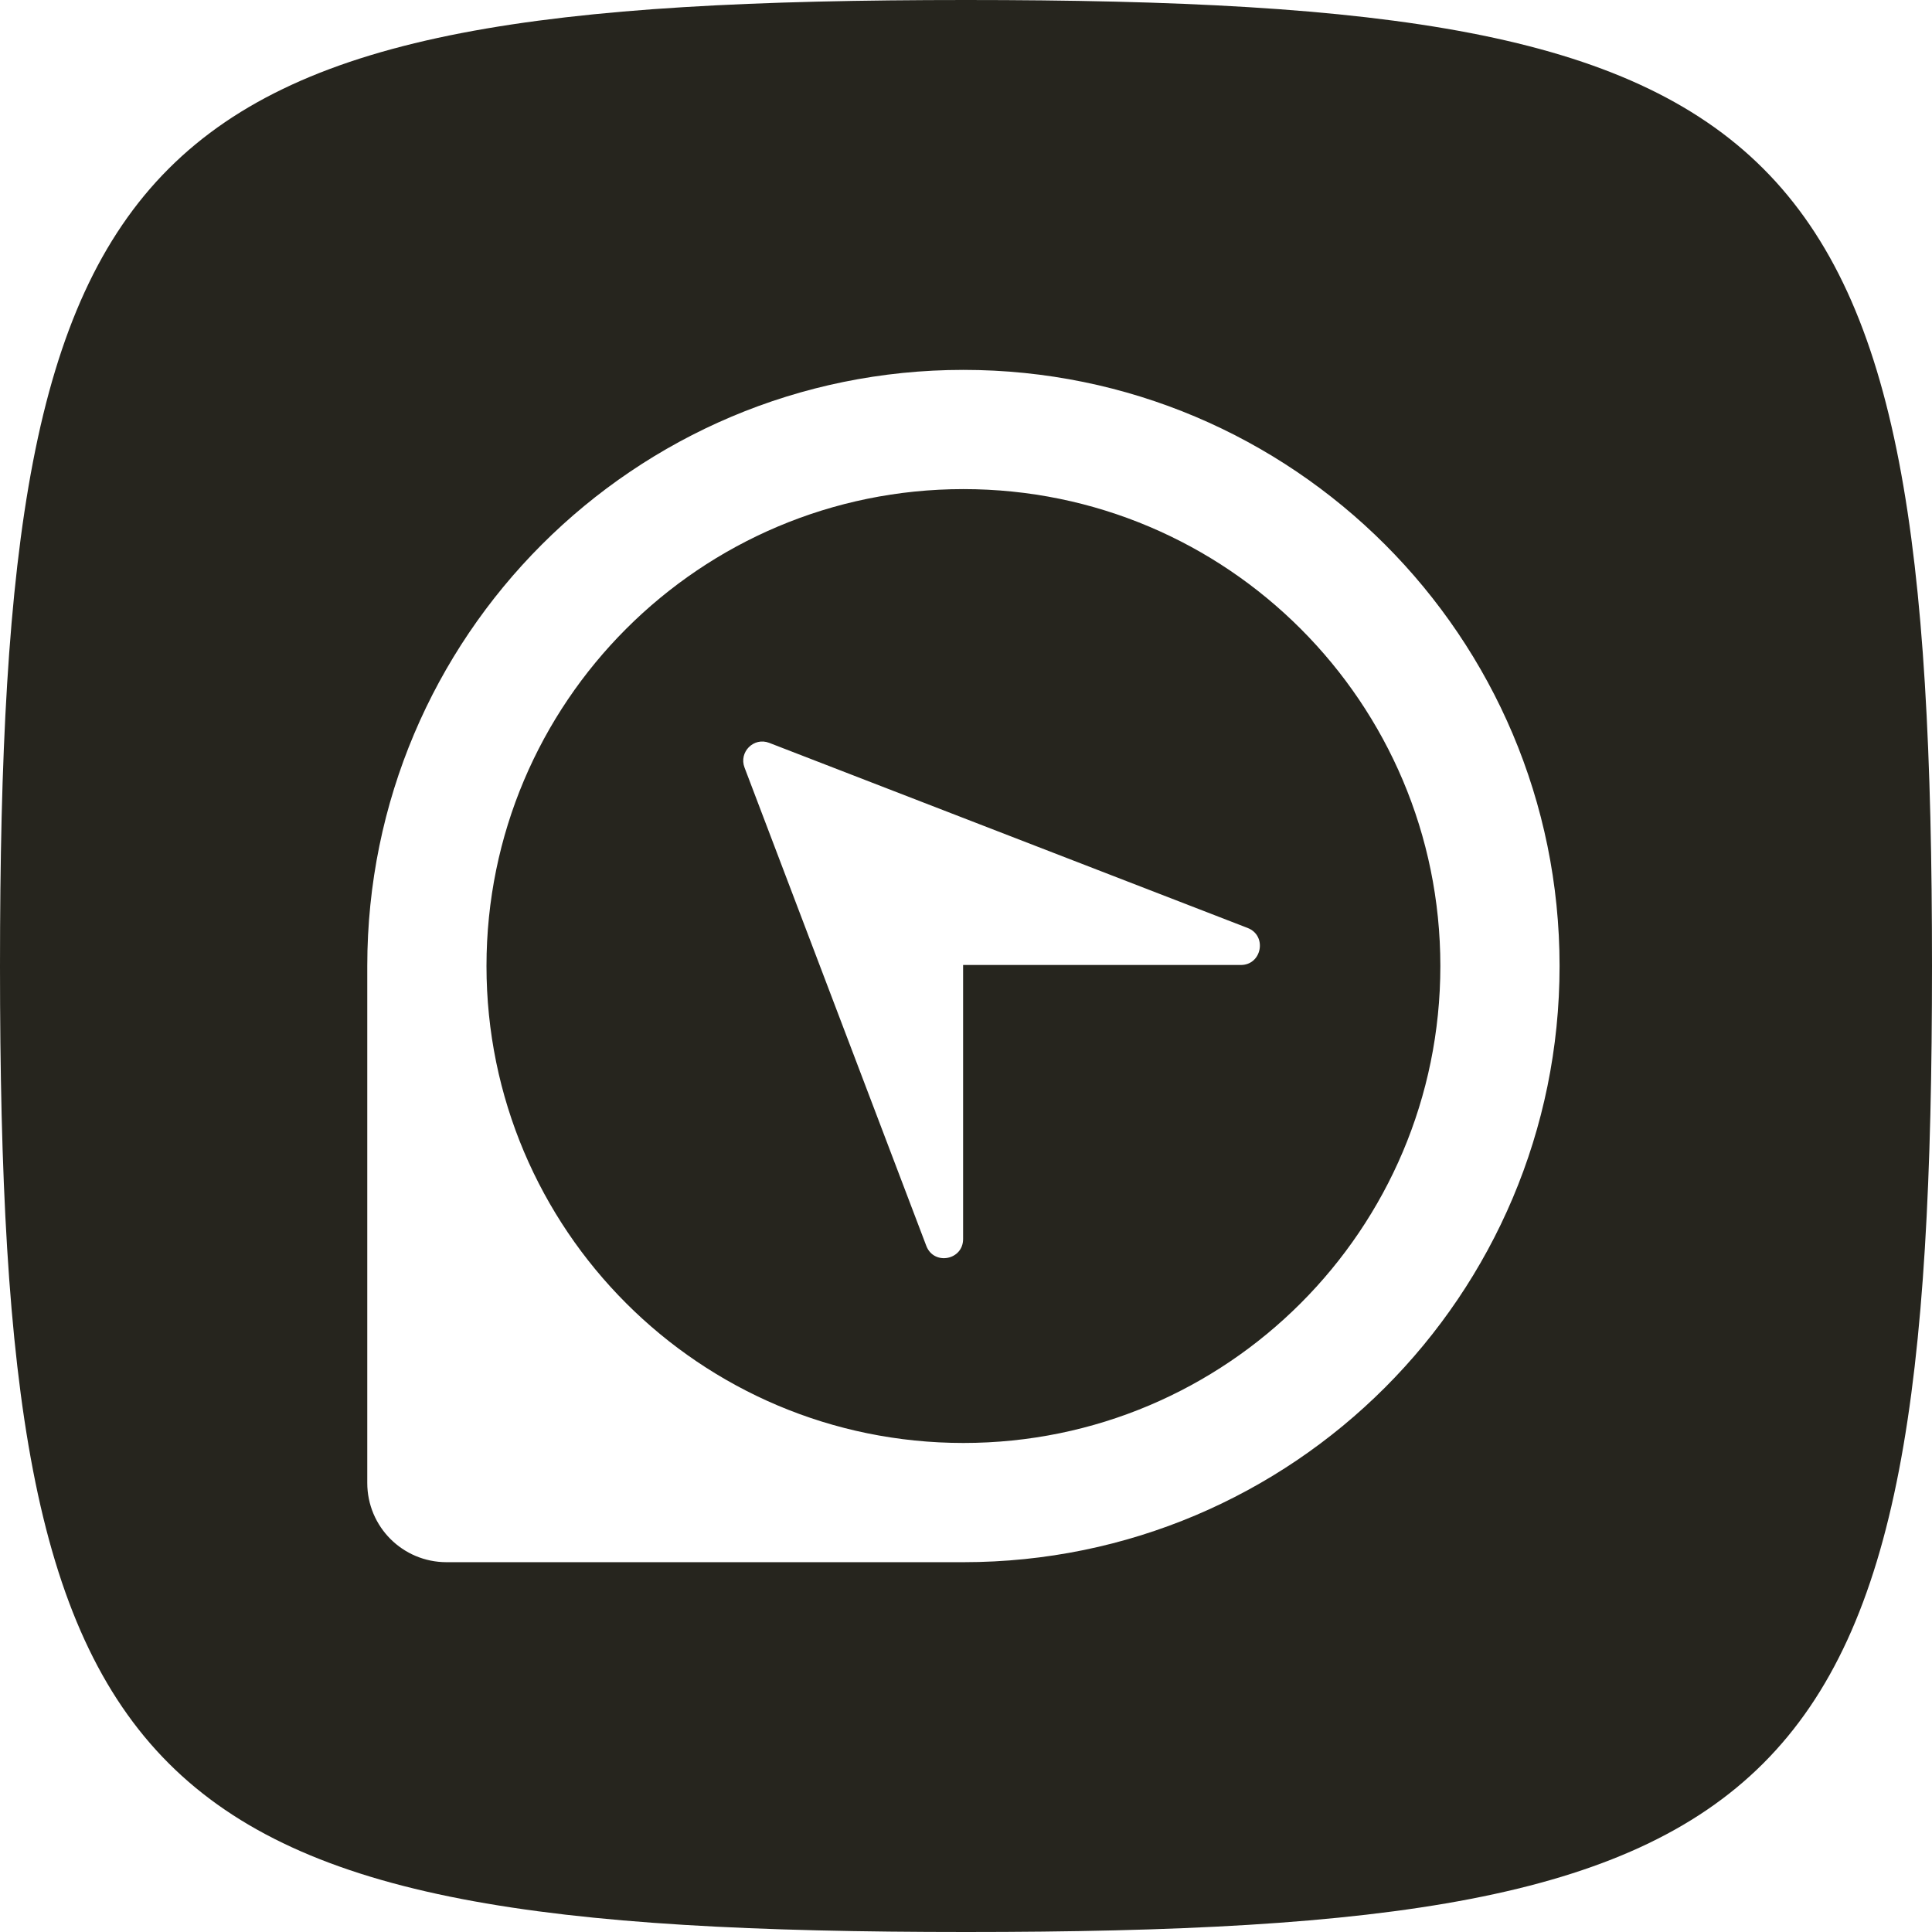
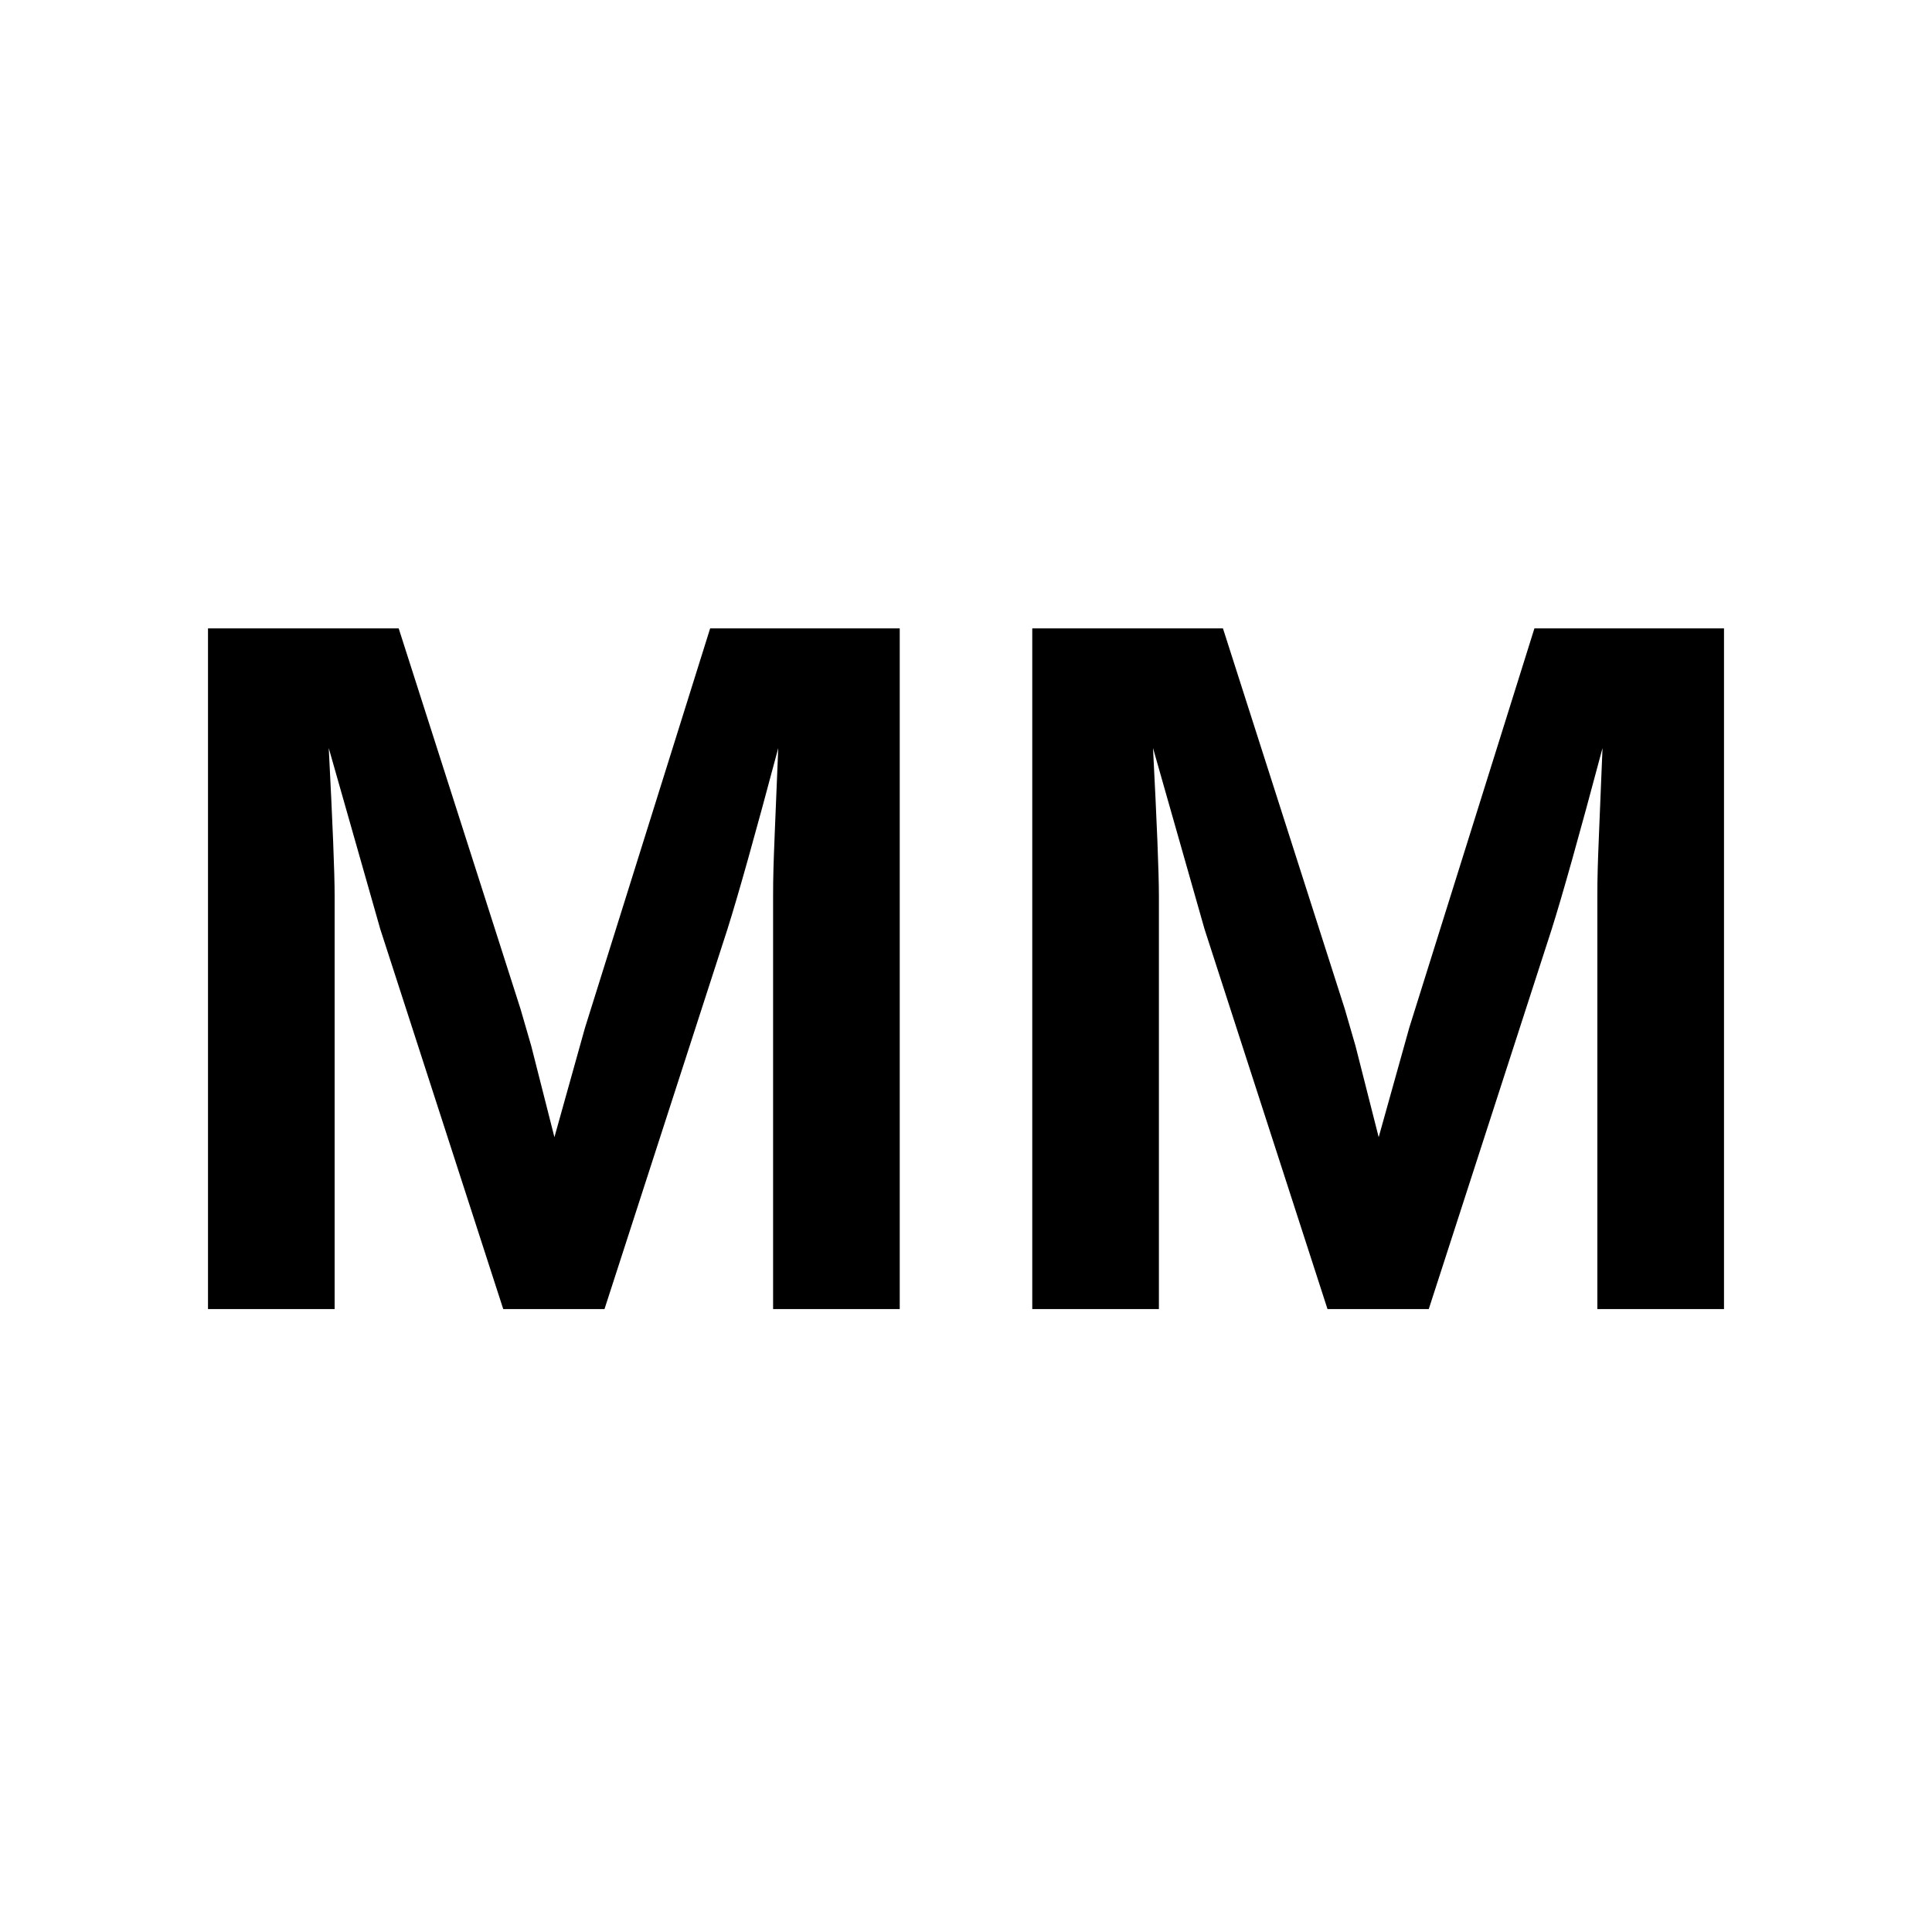
<svg xmlns="http://www.w3.org/2000/svg" width="82" height="82" viewBox="0 0.727 82 82" fill="none">
-   <path d="M41 0.727C76.575 0.727 82 6.151 82 41.727C82 77.302 76.575 82.727 41 82.727C5.425 82.727 0 77.302 0 41.727C0 6.151 5.425 0.727 41 0.727ZM40.891 16.426C26.916 16.426 15.588 27.754 15.588 41.728C15.588 46.776 15.588 58.022 15.588 63.665C15.588 65.528 17.091 67.031 18.954 67.031H40.891C54.865 67.031 66.193 55.703 66.193 41.728C66.193 27.754 54.865 16.426 40.891 16.426ZM40.891 21.486C52.07 21.486 61.133 30.549 61.133 41.728C61.133 52.908 52.07 61.971 40.891 61.971C29.711 61.971 20.648 52.908 20.648 41.728C20.648 30.549 29.711 21.486 40.891 21.486ZM32.645 32.255C31.992 32.003 31.35 32.647 31.6 33.304L39.315 53.605C39.635 54.447 40.877 54.216 40.877 53.315V41.684H52.665C53.56 41.684 53.791 40.437 52.955 40.113L32.645 32.255Z" fill="#26251E" />
+   <text x="41" y="41.727" text-anchor="middle" dominant-baseline="central" font-family="Arial, Helvetica, sans-serif" font-weight="700" font-size="42" fill="currentColor">MM</text>
</svg>
